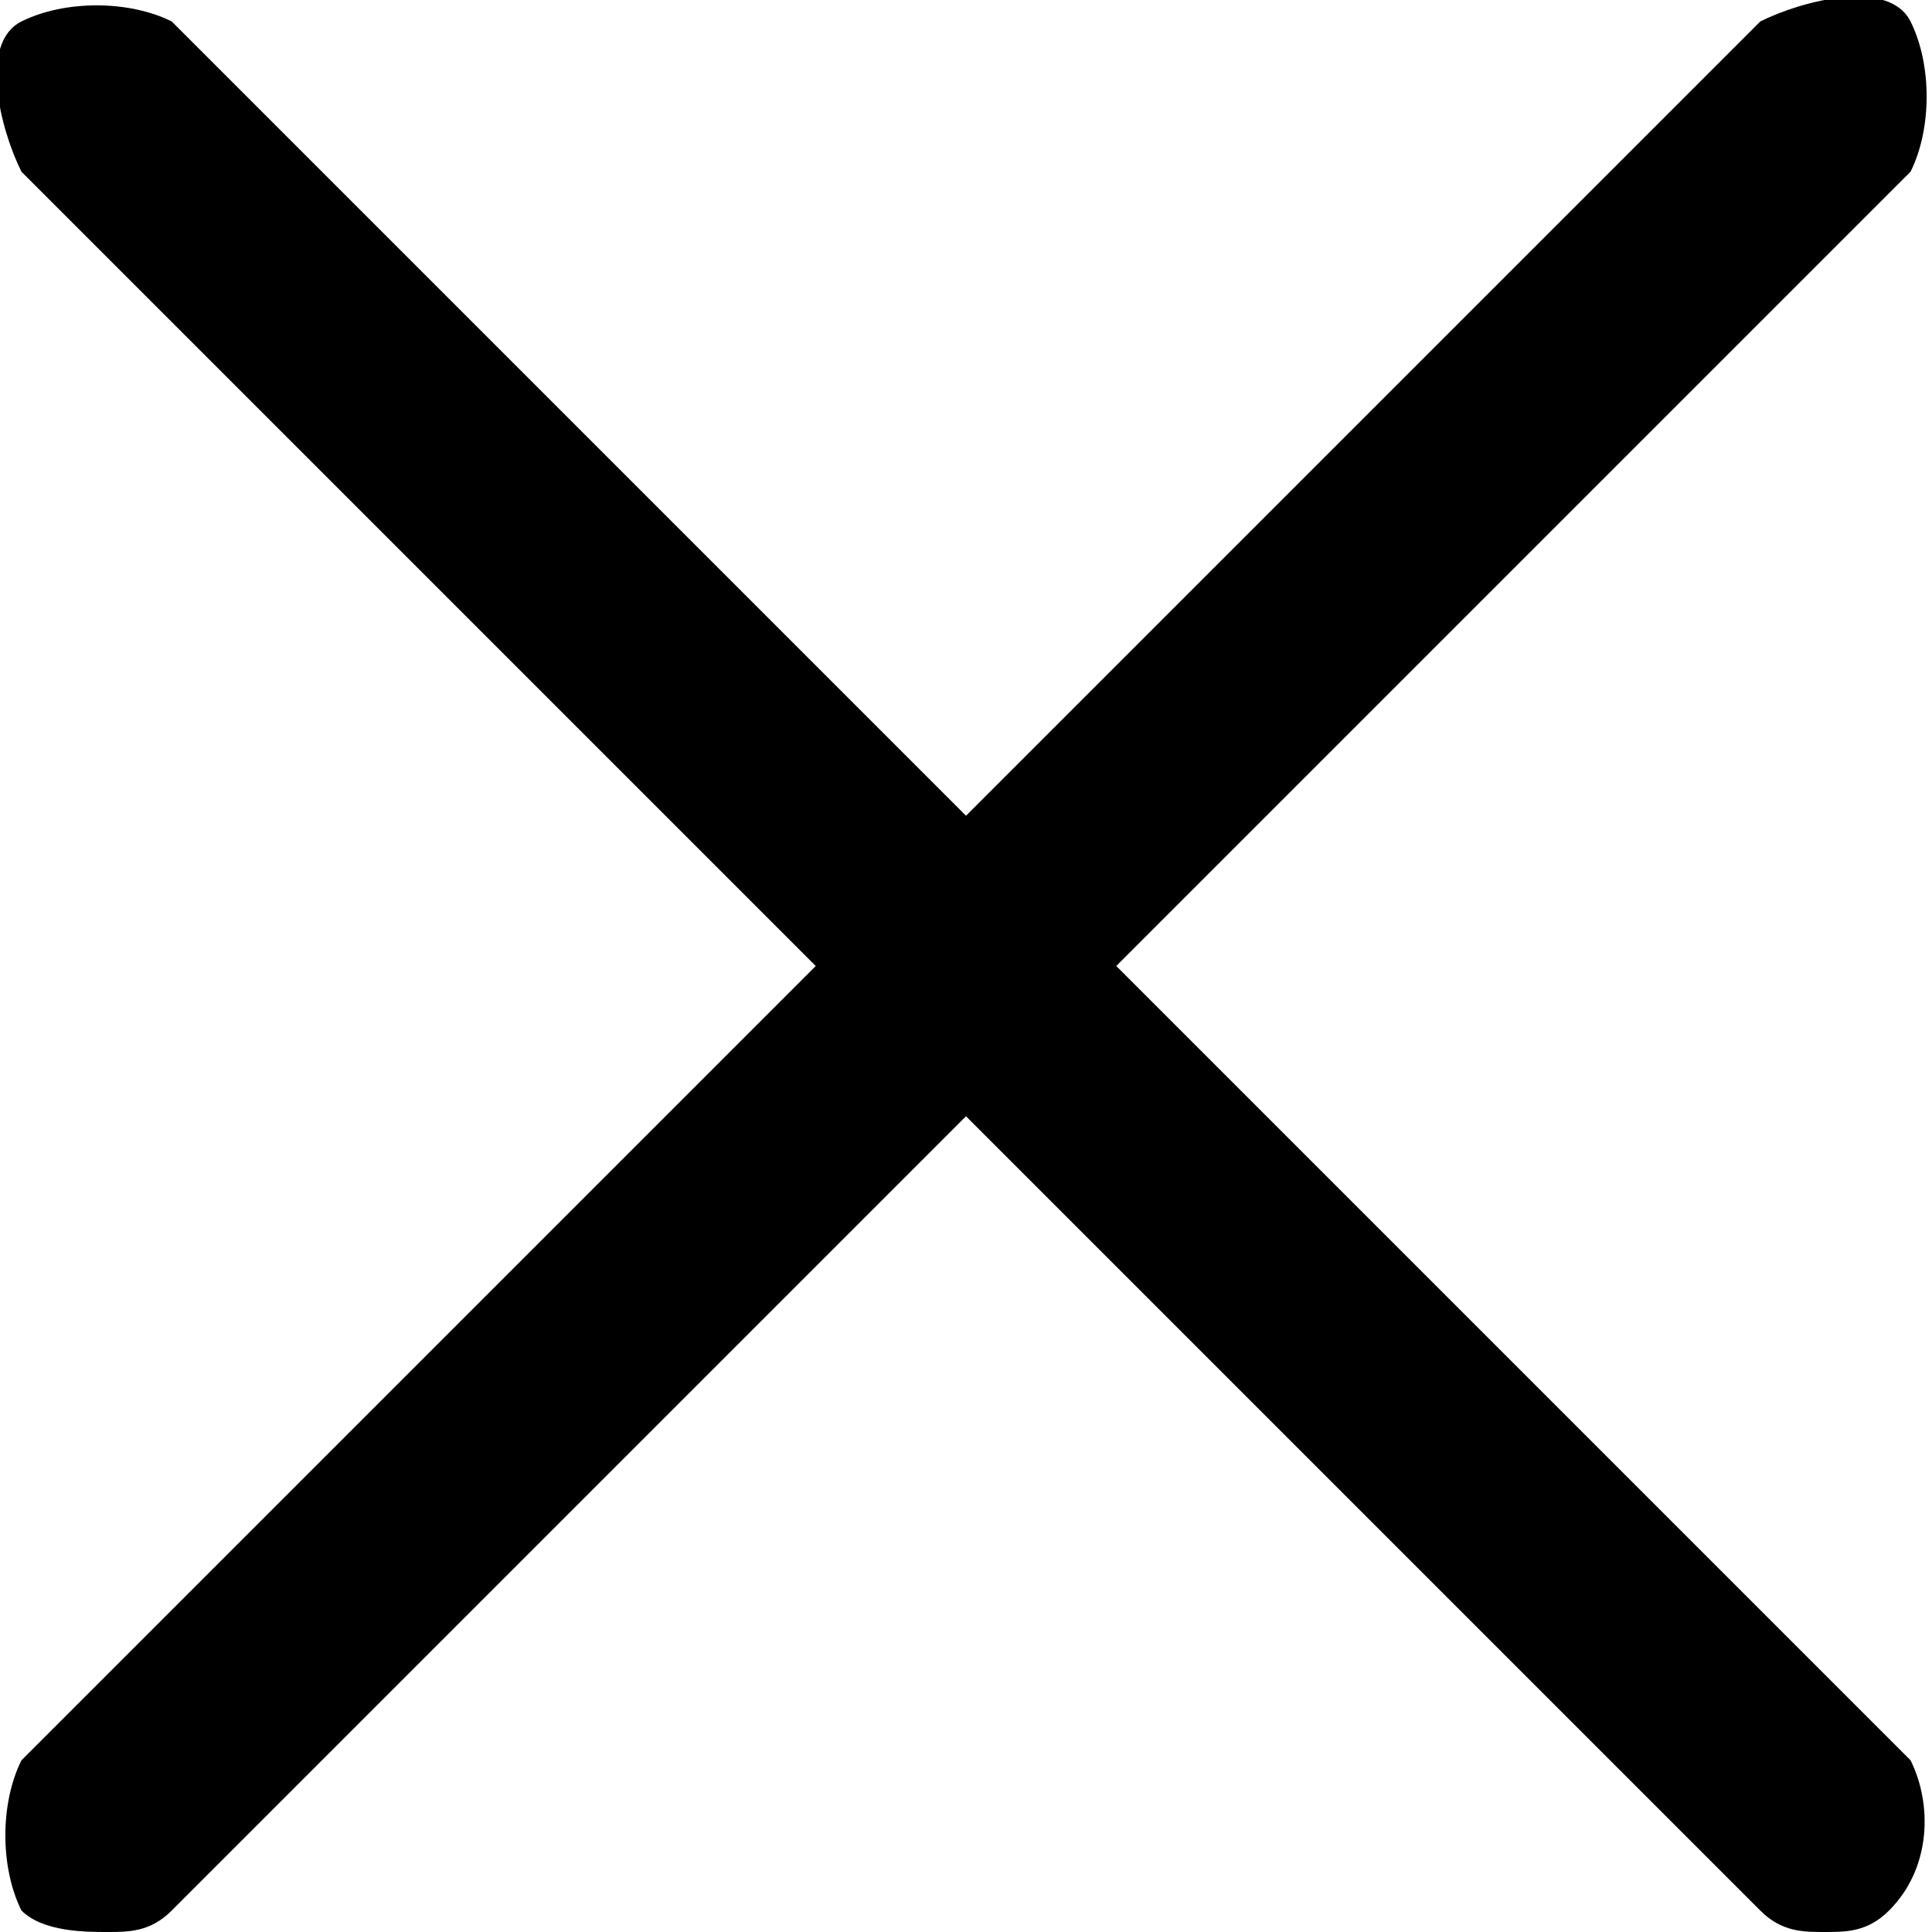
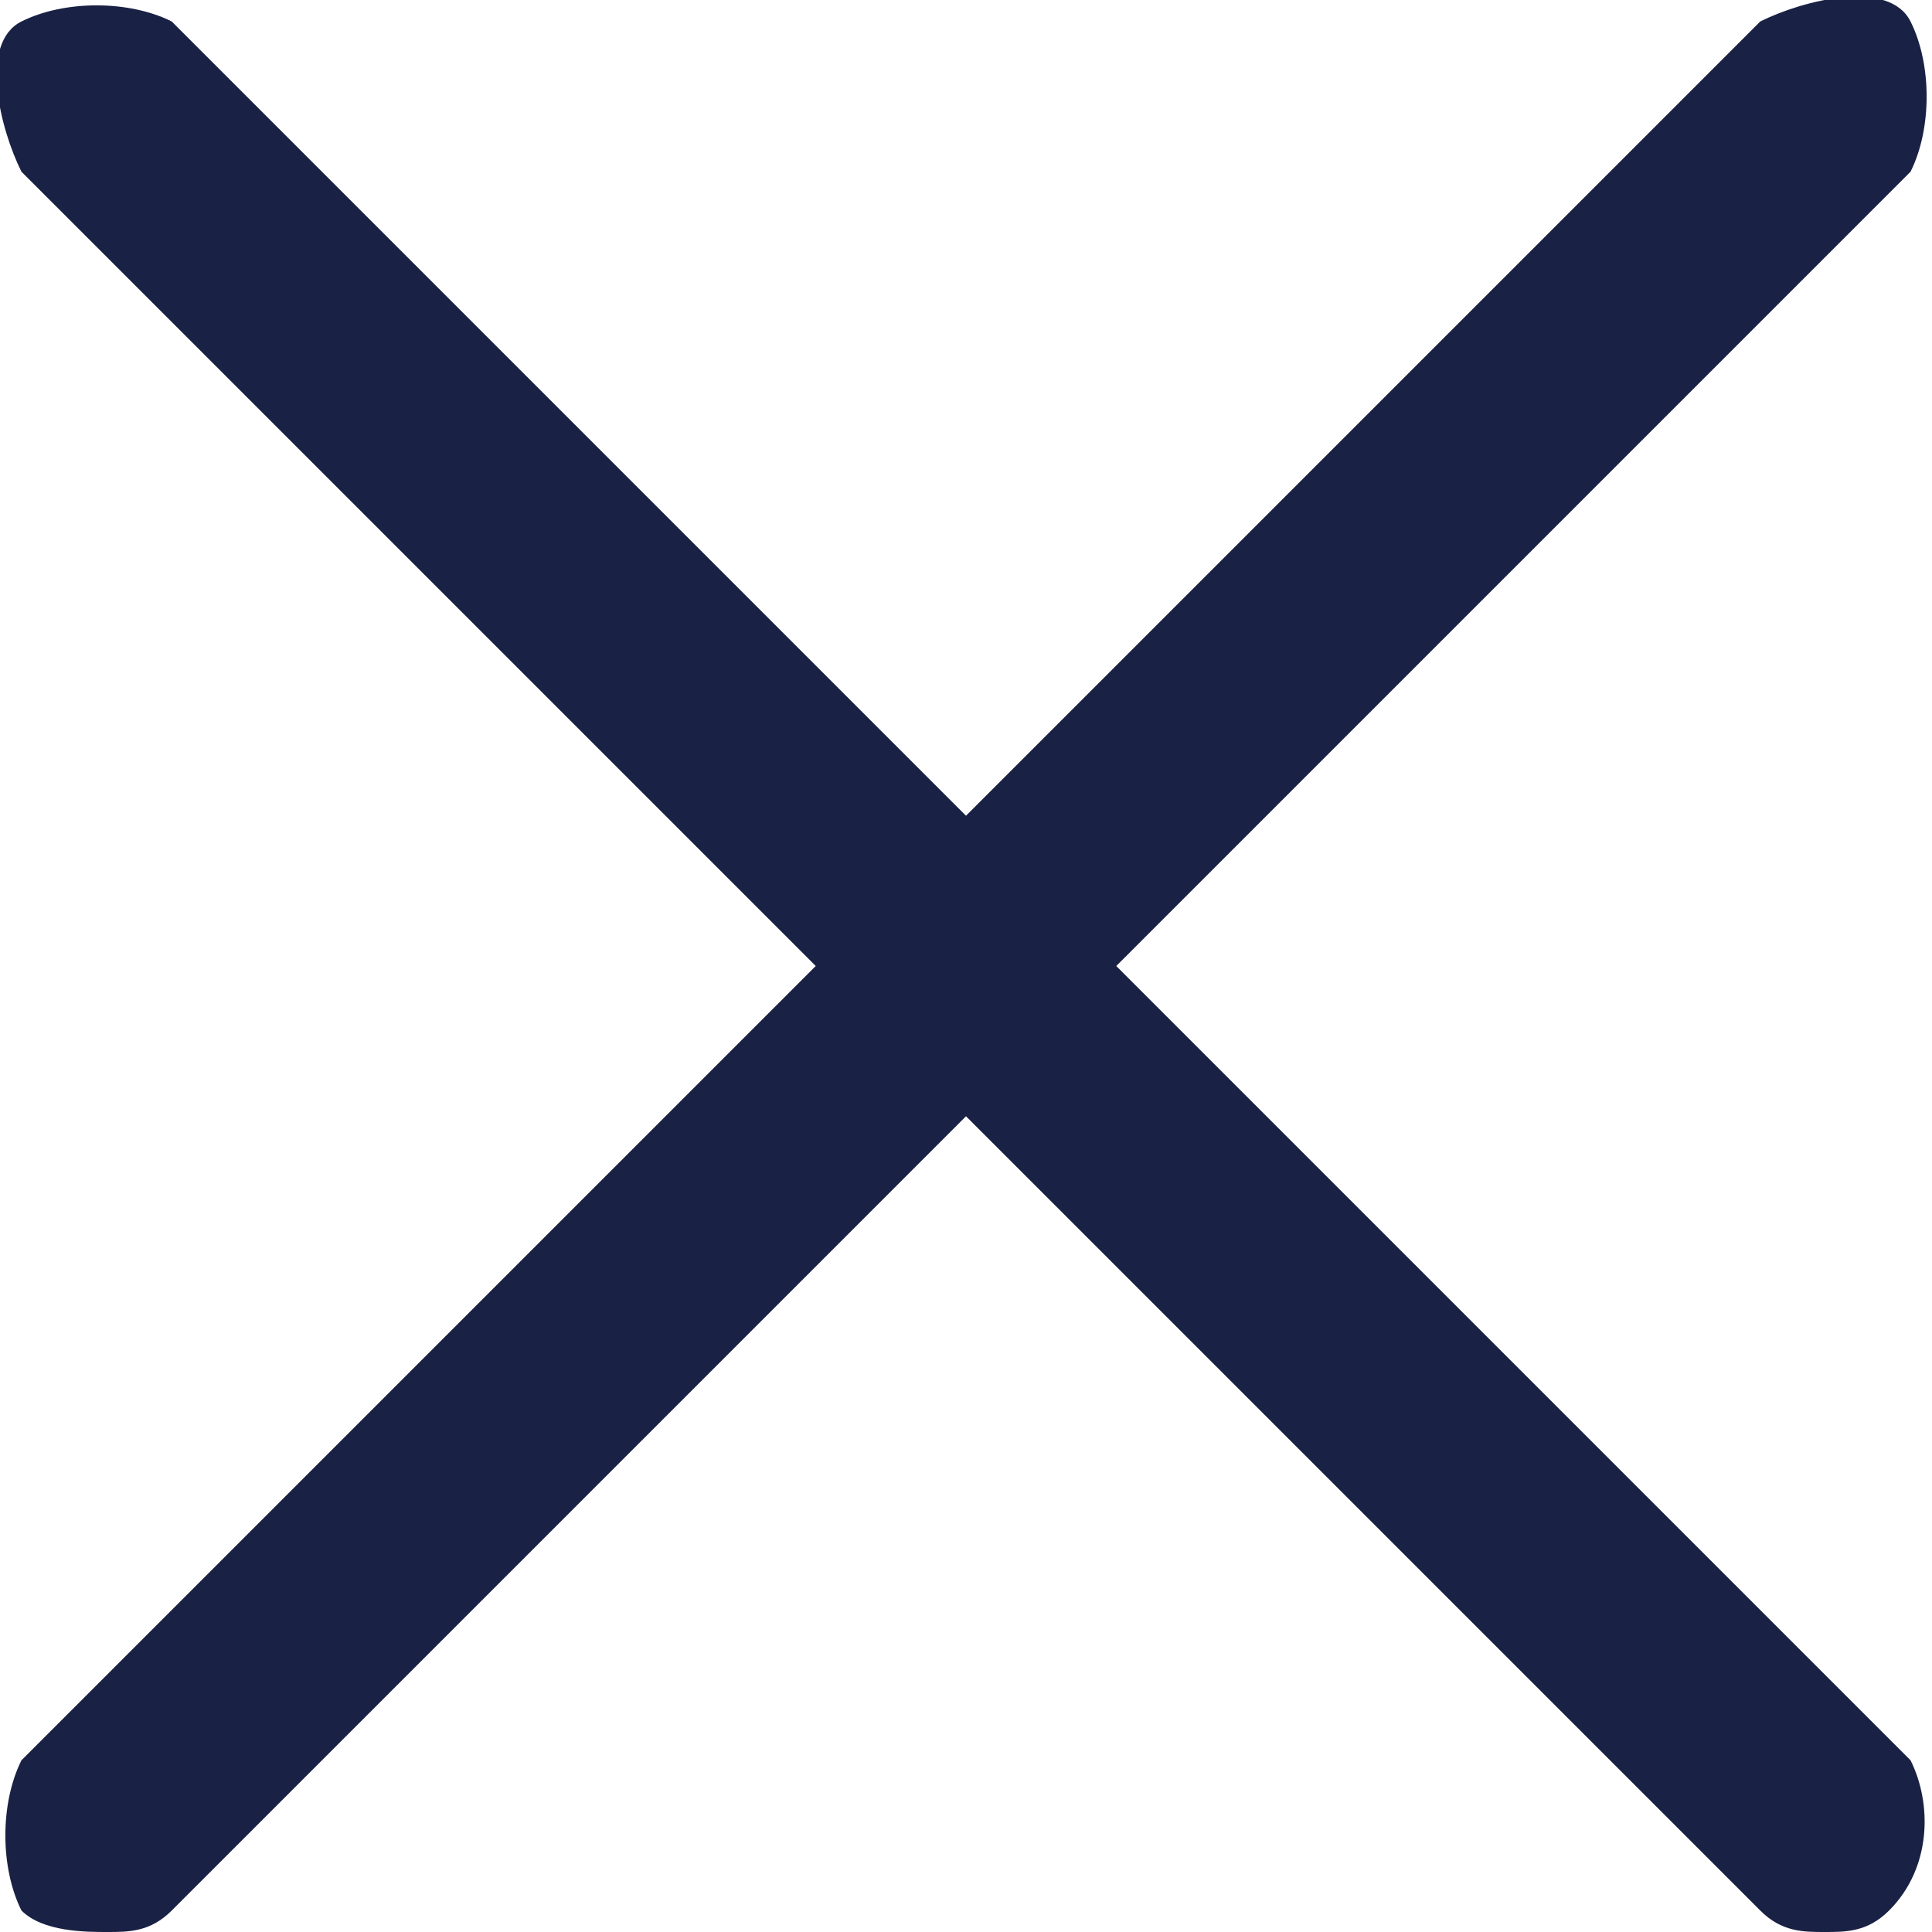
<svg xmlns="http://www.w3.org/2000/svg" viewBox="0 0 9 9">
-   <path d="M5.2 4.5L8.9.8c.1-.2.1-.5 0-.7s-.5-.1-.7 0L4.5 3.8.8.1C.6 0 .3 0 .1.1S0 .6.1.8l3.7 3.7L.1 8.2c-.1.2-.1.5 0 .7.1.1.3.1.4.1s.2 0 .3-.1l3.7-3.7 3.7 3.7c.1.1.2.1.3.1s.2 0 .3-.1c.2-.2.2-.5.1-.7L5.2 4.5z" />
+   <path d="M5.2 4.5L8.9.8c.1-.2.1-.5 0-.7s-.5-.1-.7 0L4.5 3.8.8.1C.6 0 .3 0 .1.1S0 .6.1.8l3.7 3.7L.1 8.2c-.1.2-.1.5 0 .7.1.1.3.1.4.1s.2 0 .3-.1l3.7-3.7 3.7 3.7c.1.1.2.1.3.1s.2 0 .3-.1c.2-.2.2-.5.1-.7L5.2 4.5z" fill="#192144" />
</svg>
